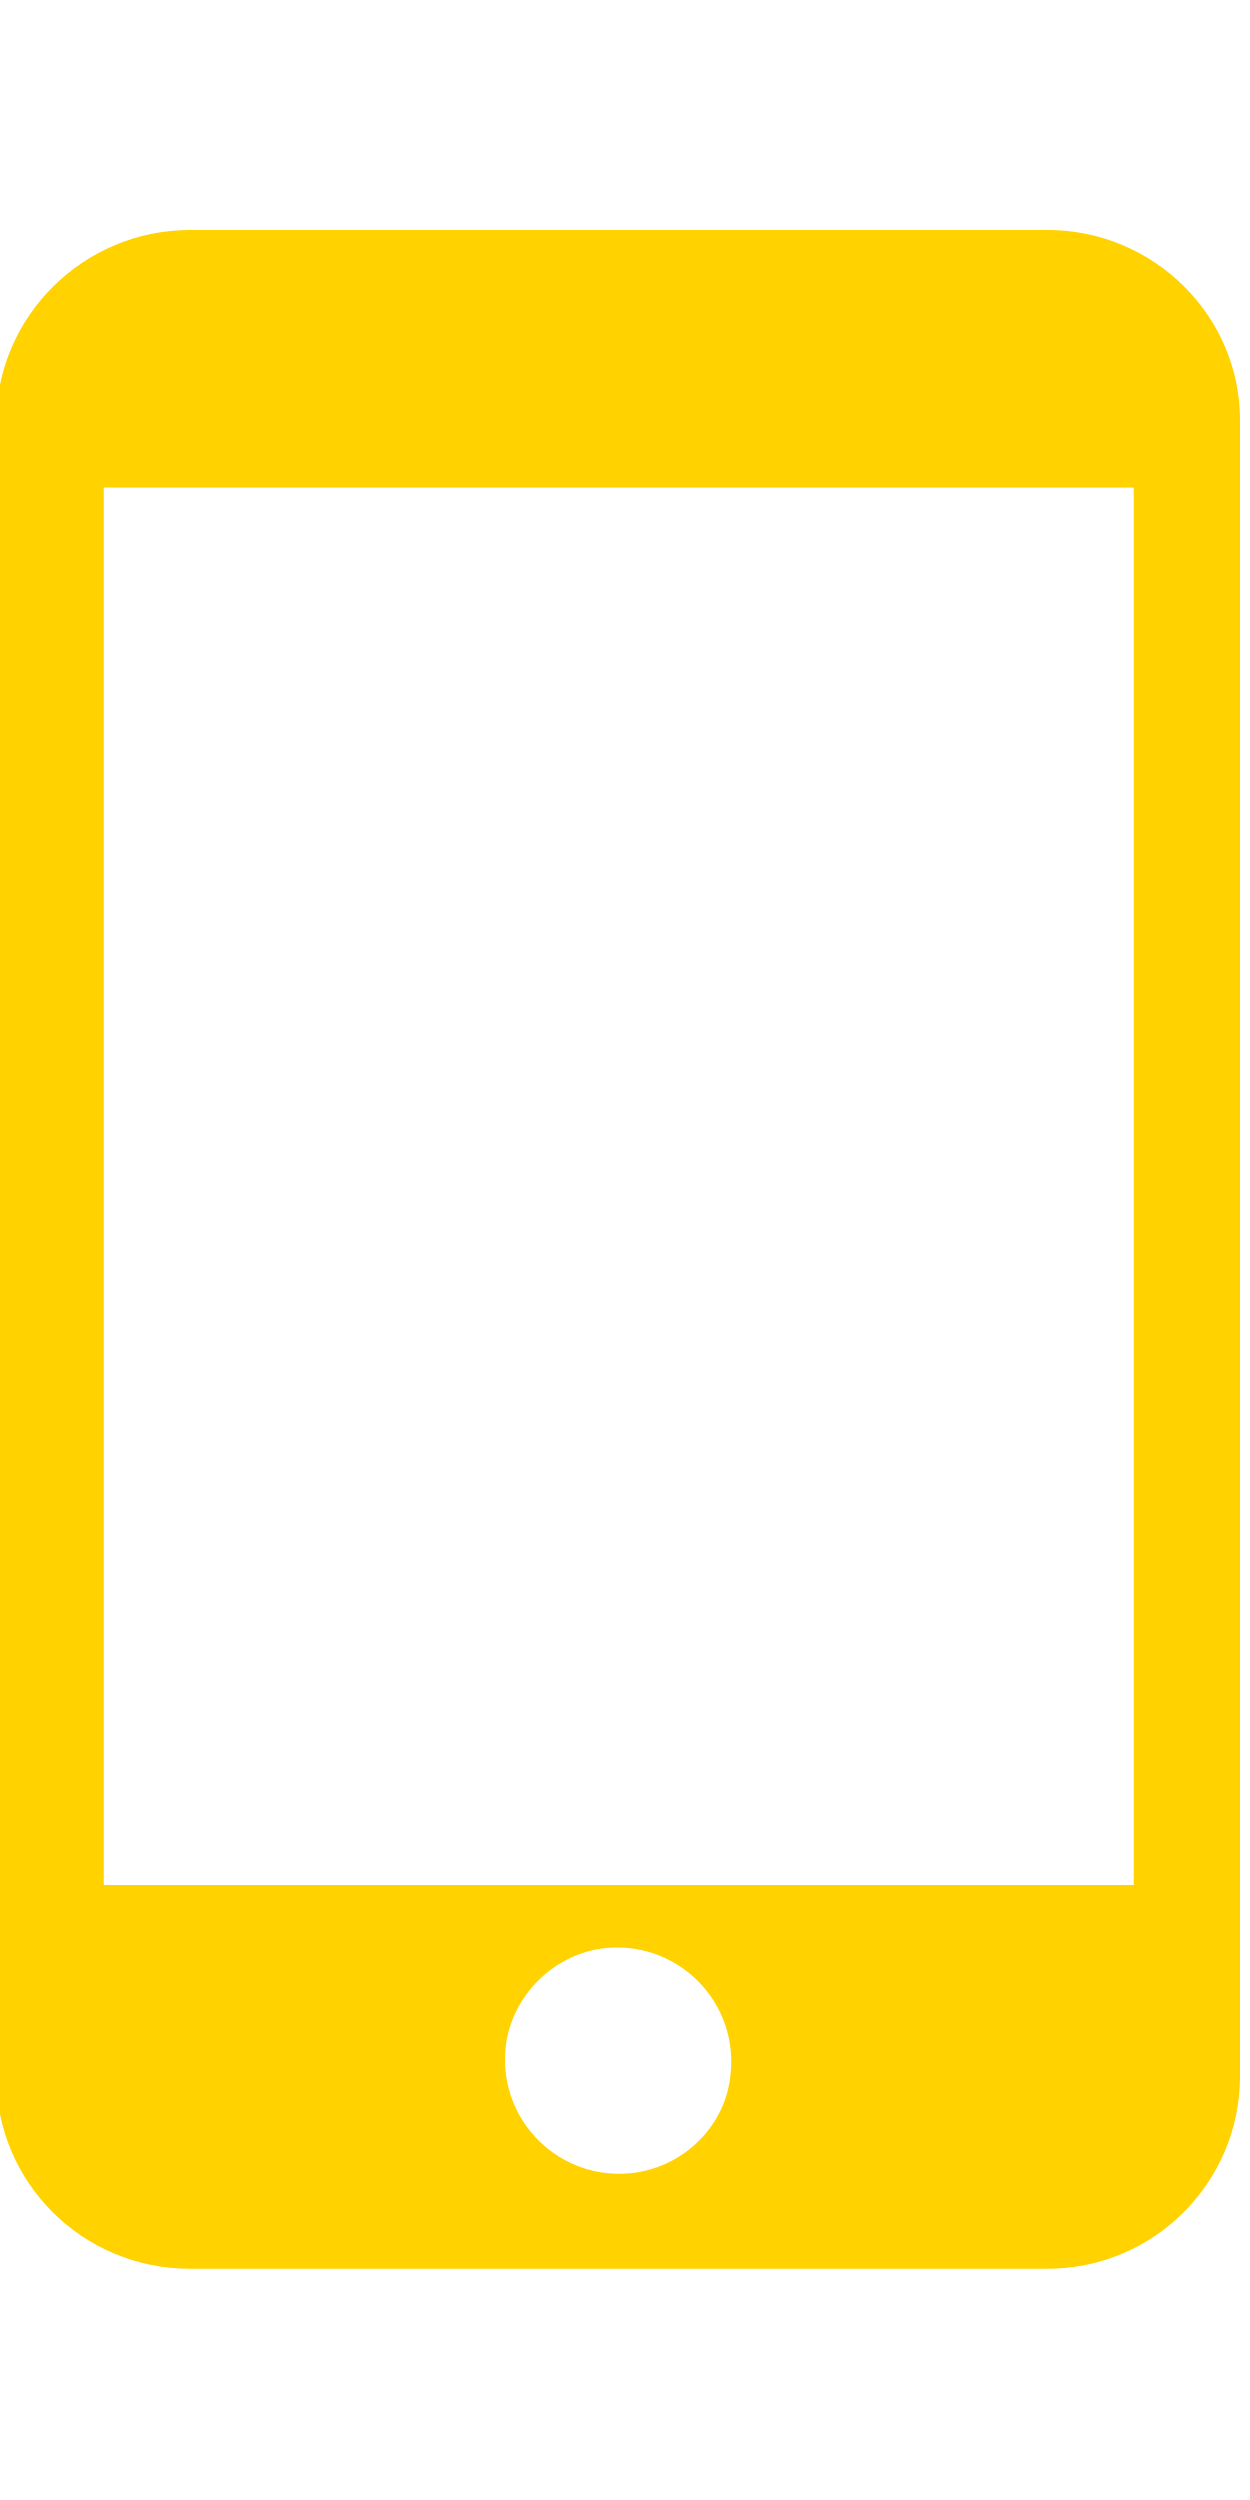
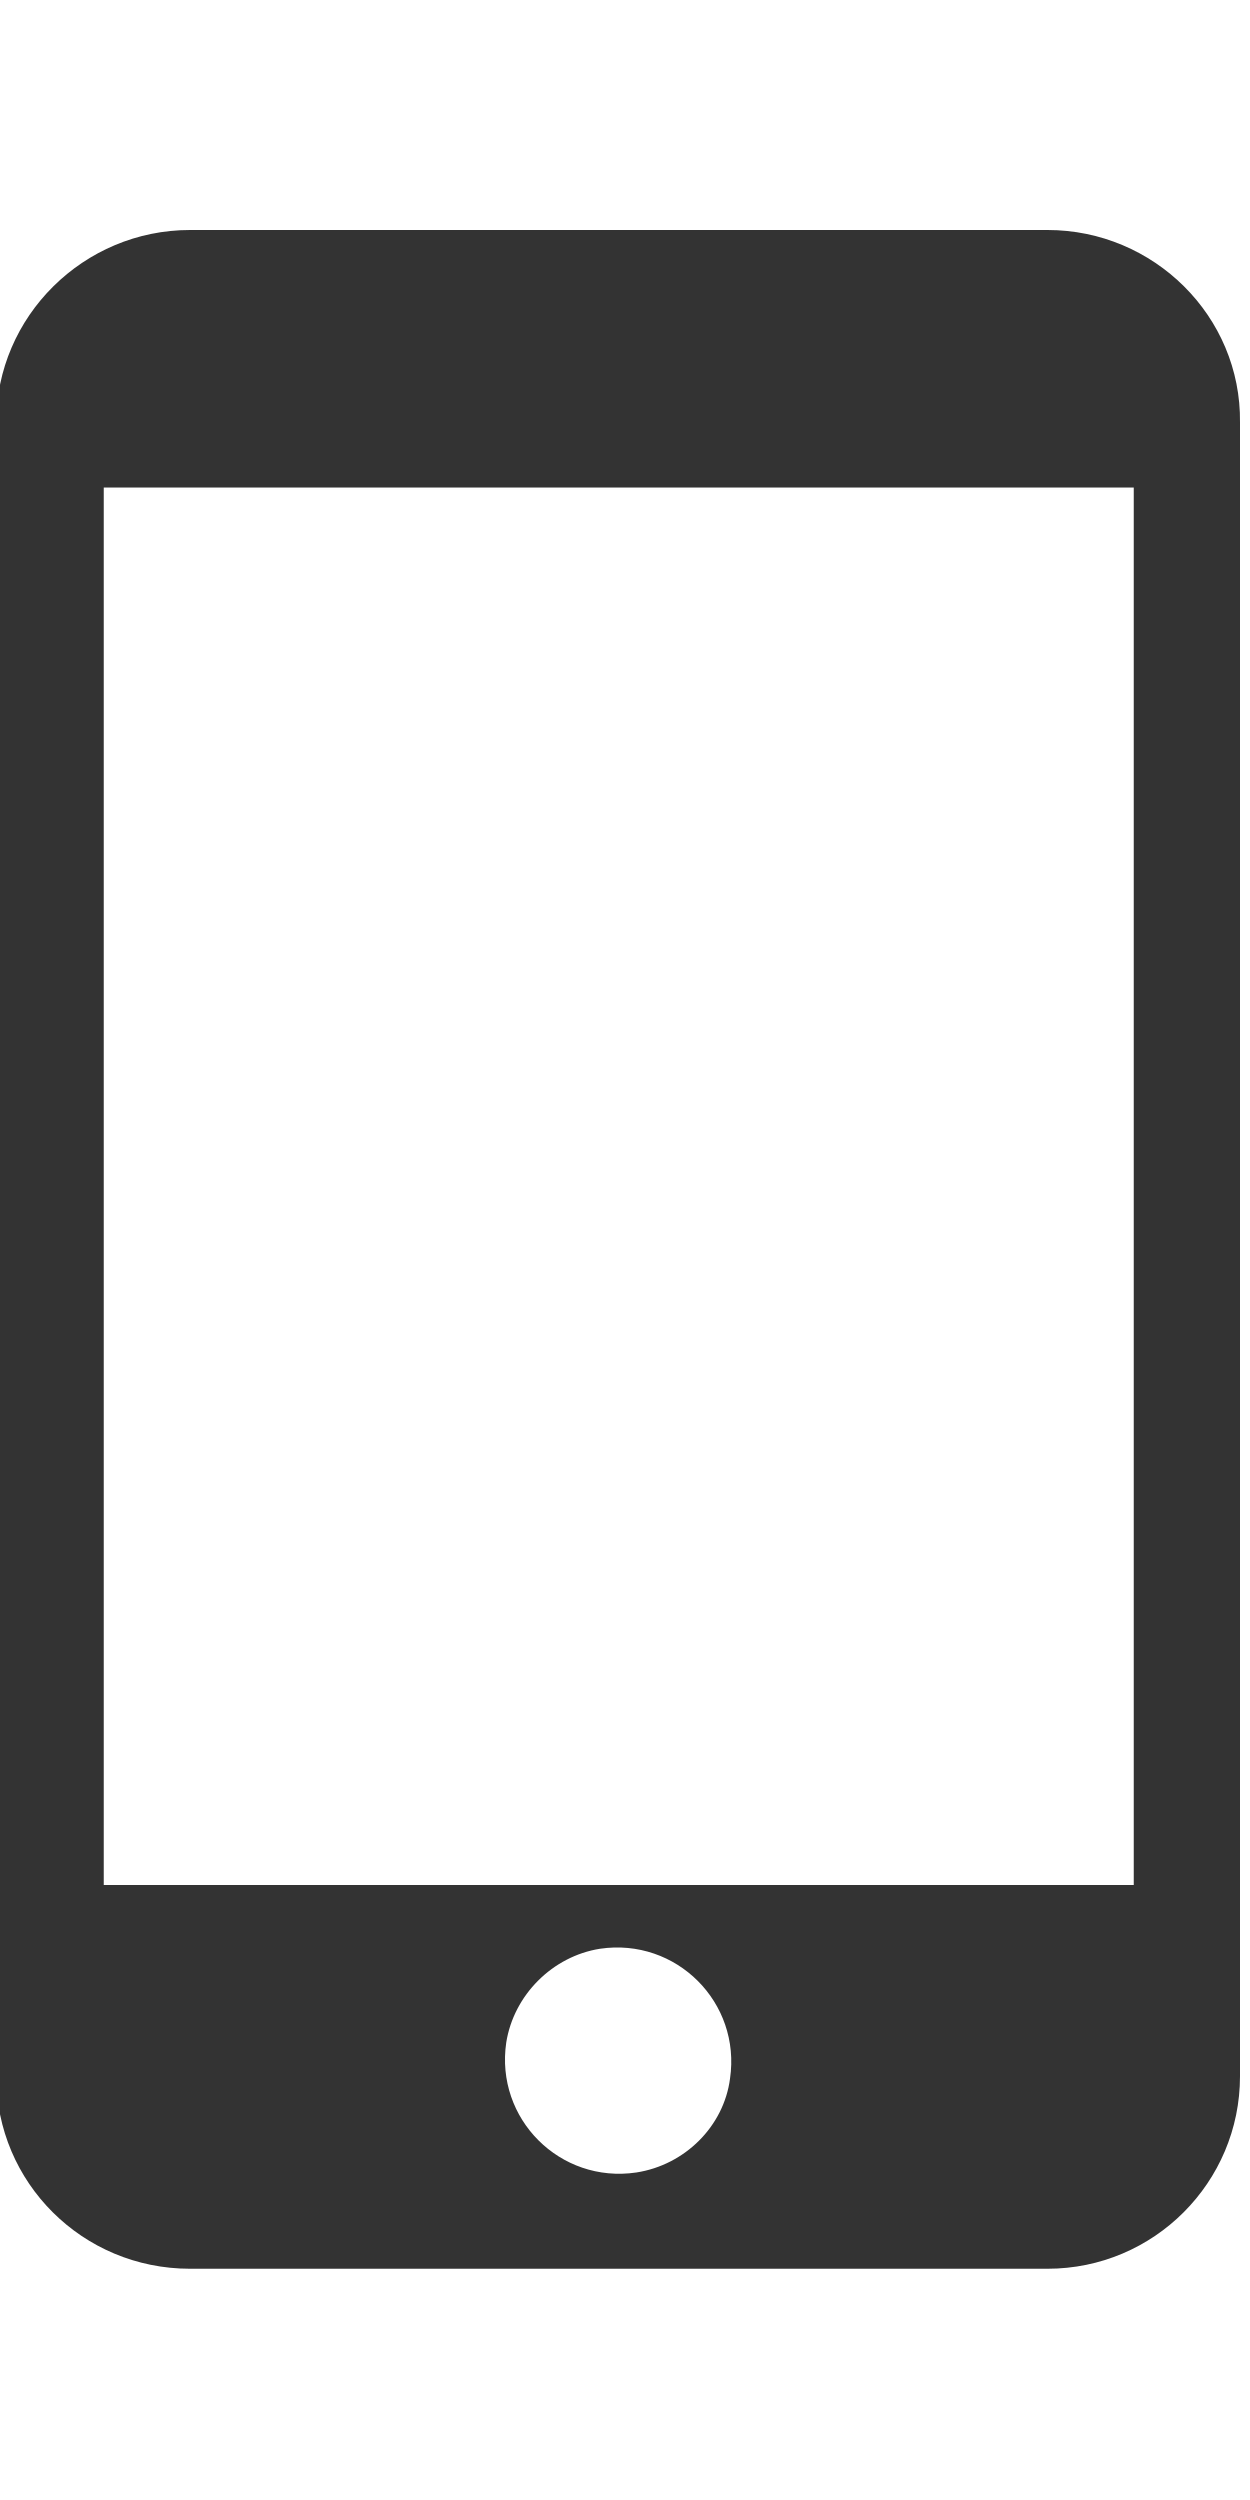
<svg xmlns="http://www.w3.org/2000/svg" version="1.1" id="레이어_1" x="0px" y="0px" viewBox="0 0 100 200" style="enable-background:new 0 0 100 200;" xml:space="preserve">
  <style type="text/css">
- 	.st0{fill:#FFD200;}
+ 	.st0{fill:#333333;}
</style>
  <g>
    <path class="st0" d="M83.8,18.4H15.2c-8.5,0-15.5,6.9-15.5,15.4v132.3c0,8.5,6.9,15.4,15.5,15.4h68.6c8.5,0,15.4-6.9,15.4-15.4   V33.8C99.3,25.3,92.3,18.4,83.8,18.4z M50.9,173.8c-6.1,0.9-11.3-4.3-10.4-10.4c0.6-3.8,3.7-6.9,7.5-7.5   c6.1-0.9,11.3,4.3,10.4,10.4C57.9,170.1,54.8,173.2,50.9,173.8z M90.7,150.8H8.3V39h82.4L90.7,150.8L90.7,150.8z" />
  </g>
</svg>
